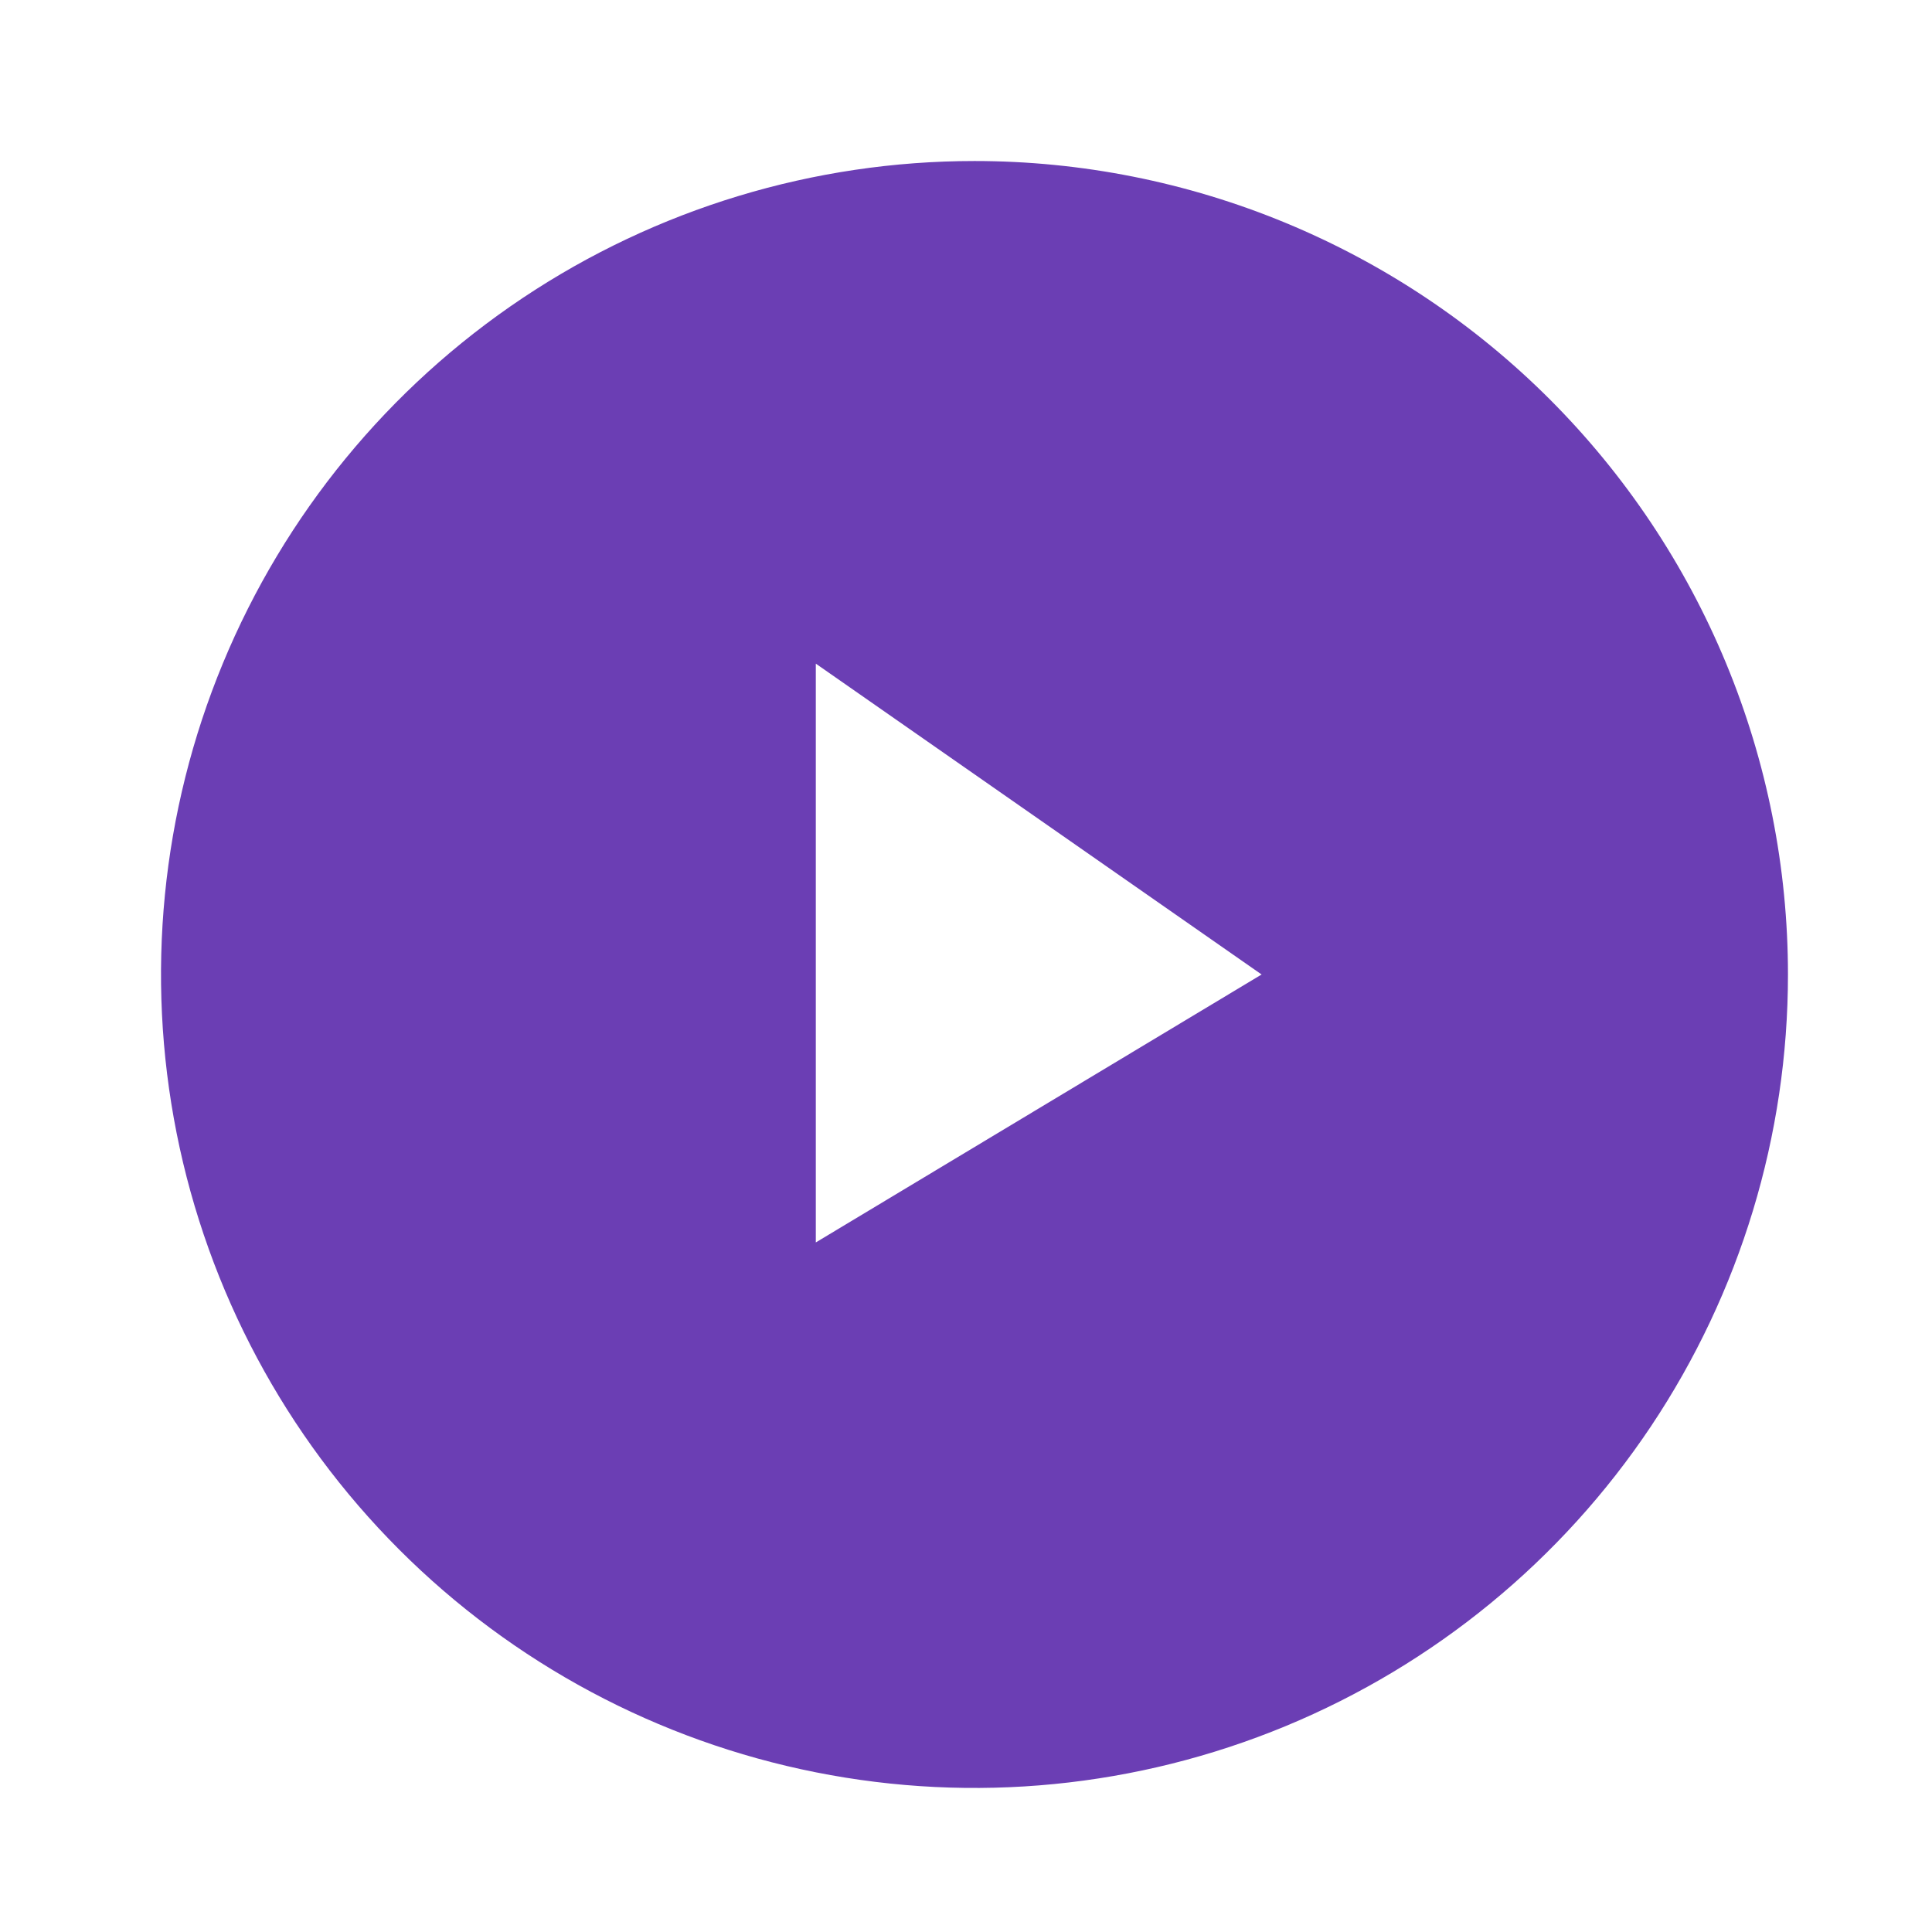
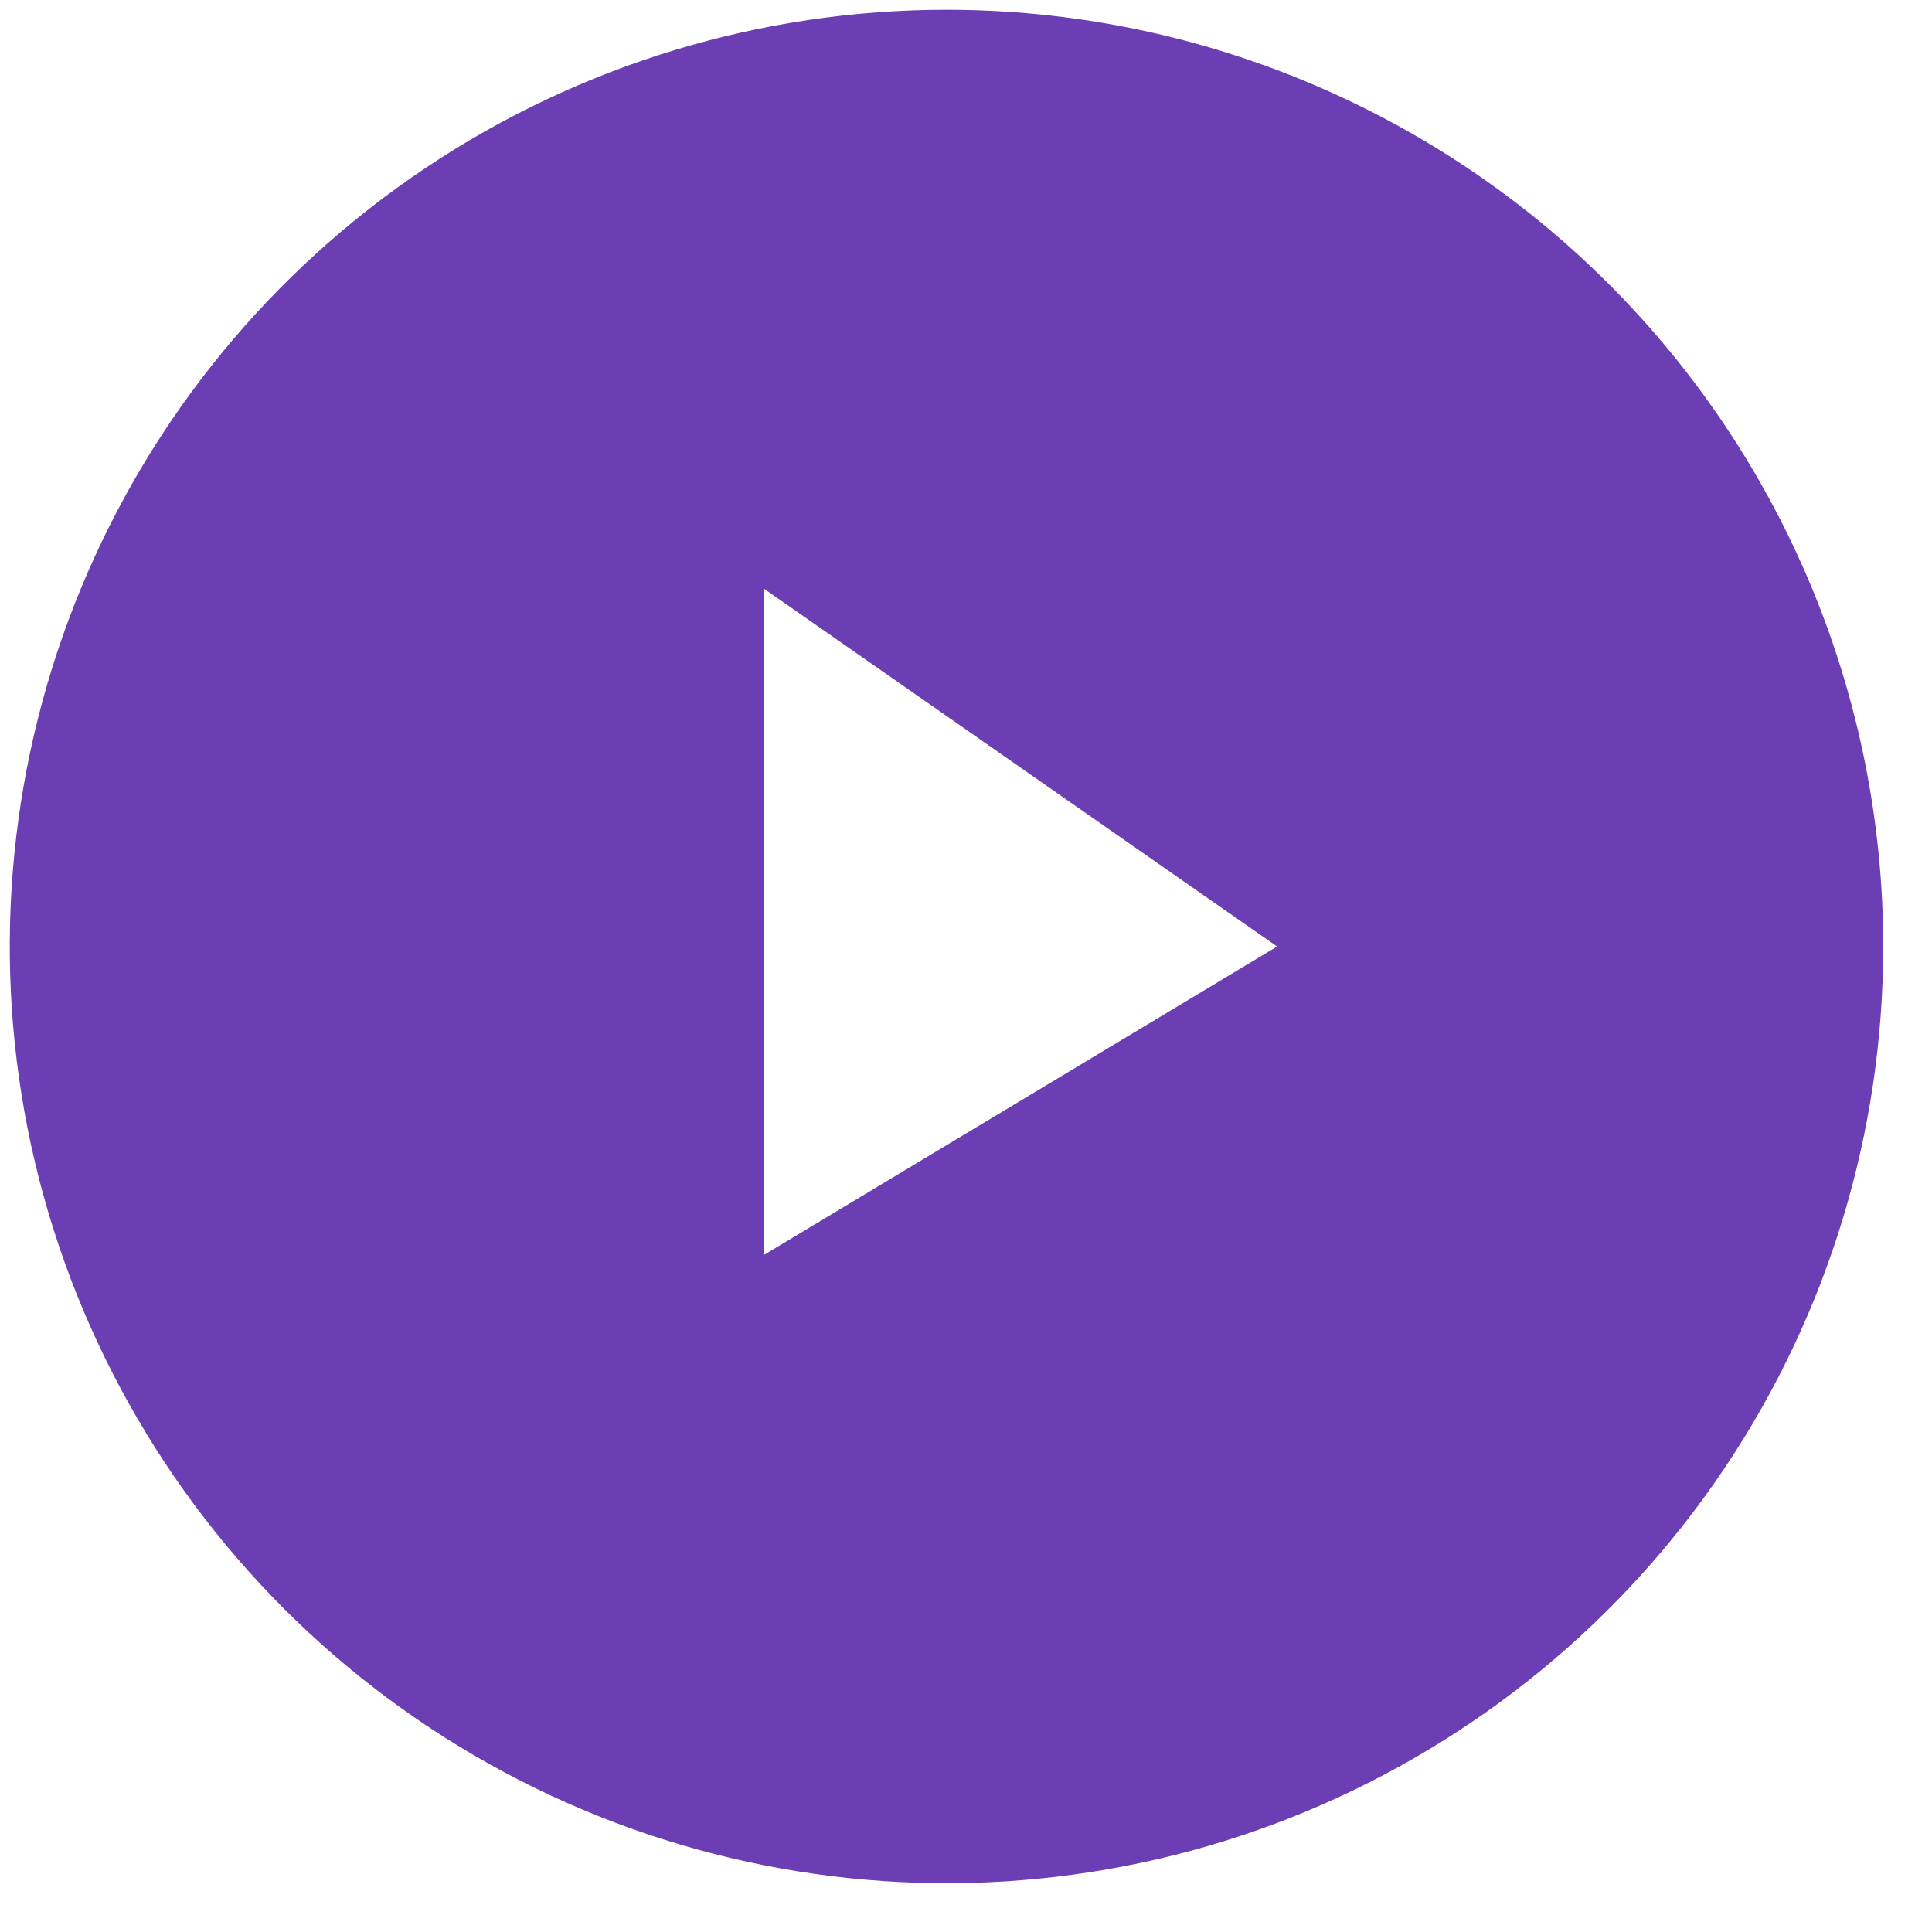
- <svg xmlns="http://www.w3.org/2000/svg" width="38" height="38" viewBox="0 0 38 38" fill="none">
-   <path d="M19.167 3.167C16.003 3.167 12.909 4.105 10.278 5.863C7.647 7.621 5.596 10.12 4.385 13.044C3.174 15.967 2.857 19.184 3.474 22.288C4.092 25.392 5.616 28.243 7.853 30.48C10.091 32.718 12.942 34.242 16.046 34.859C19.149 35.477 22.366 35.16 25.29 33.949C28.213 32.738 30.712 30.687 32.471 28.056C34.229 25.425 35.167 22.331 35.167 19.167C35.167 17.066 34.753 14.985 33.949 13.044C33.145 11.102 31.966 9.339 30.481 7.853C28.995 6.367 27.231 5.189 25.29 4.385C23.349 3.581 21.268 3.167 19.167 3.167ZM16.046 24.437V13.053L24.814 19.167L16.046 24.437Z" fill="#6B3EB4" />
+ <svg xmlns="http://www.w3.org/2000/svg" width="33" height="33" viewBox="0 0 33 33" fill="none">
+   <path d="M16.167 0.167C13.002 0.167 9.909 1.105 7.278 2.863C4.647 4.621 2.596 7.12 1.385 10.044C0.174 12.967 -0.143 16.184 0.474 19.288C1.092 22.392 2.616 25.243 4.853 27.48C7.091 29.718 9.942 31.242 13.046 31.859C16.149 32.477 19.366 32.16 22.29 30.949C25.213 29.738 27.712 27.687 29.471 25.056C31.229 22.425 32.167 19.331 32.167 16.167C32.167 14.066 31.753 11.985 30.949 10.044C30.145 8.103 28.966 6.339 27.481 4.853C25.995 3.367 24.231 2.189 22.29 1.385C20.349 0.581 18.268 0.167 16.167 0.167ZM13.046 21.437V10.053L21.814 16.167L13.046 21.437Z" fill="#6B3EB4" />
</svg>
